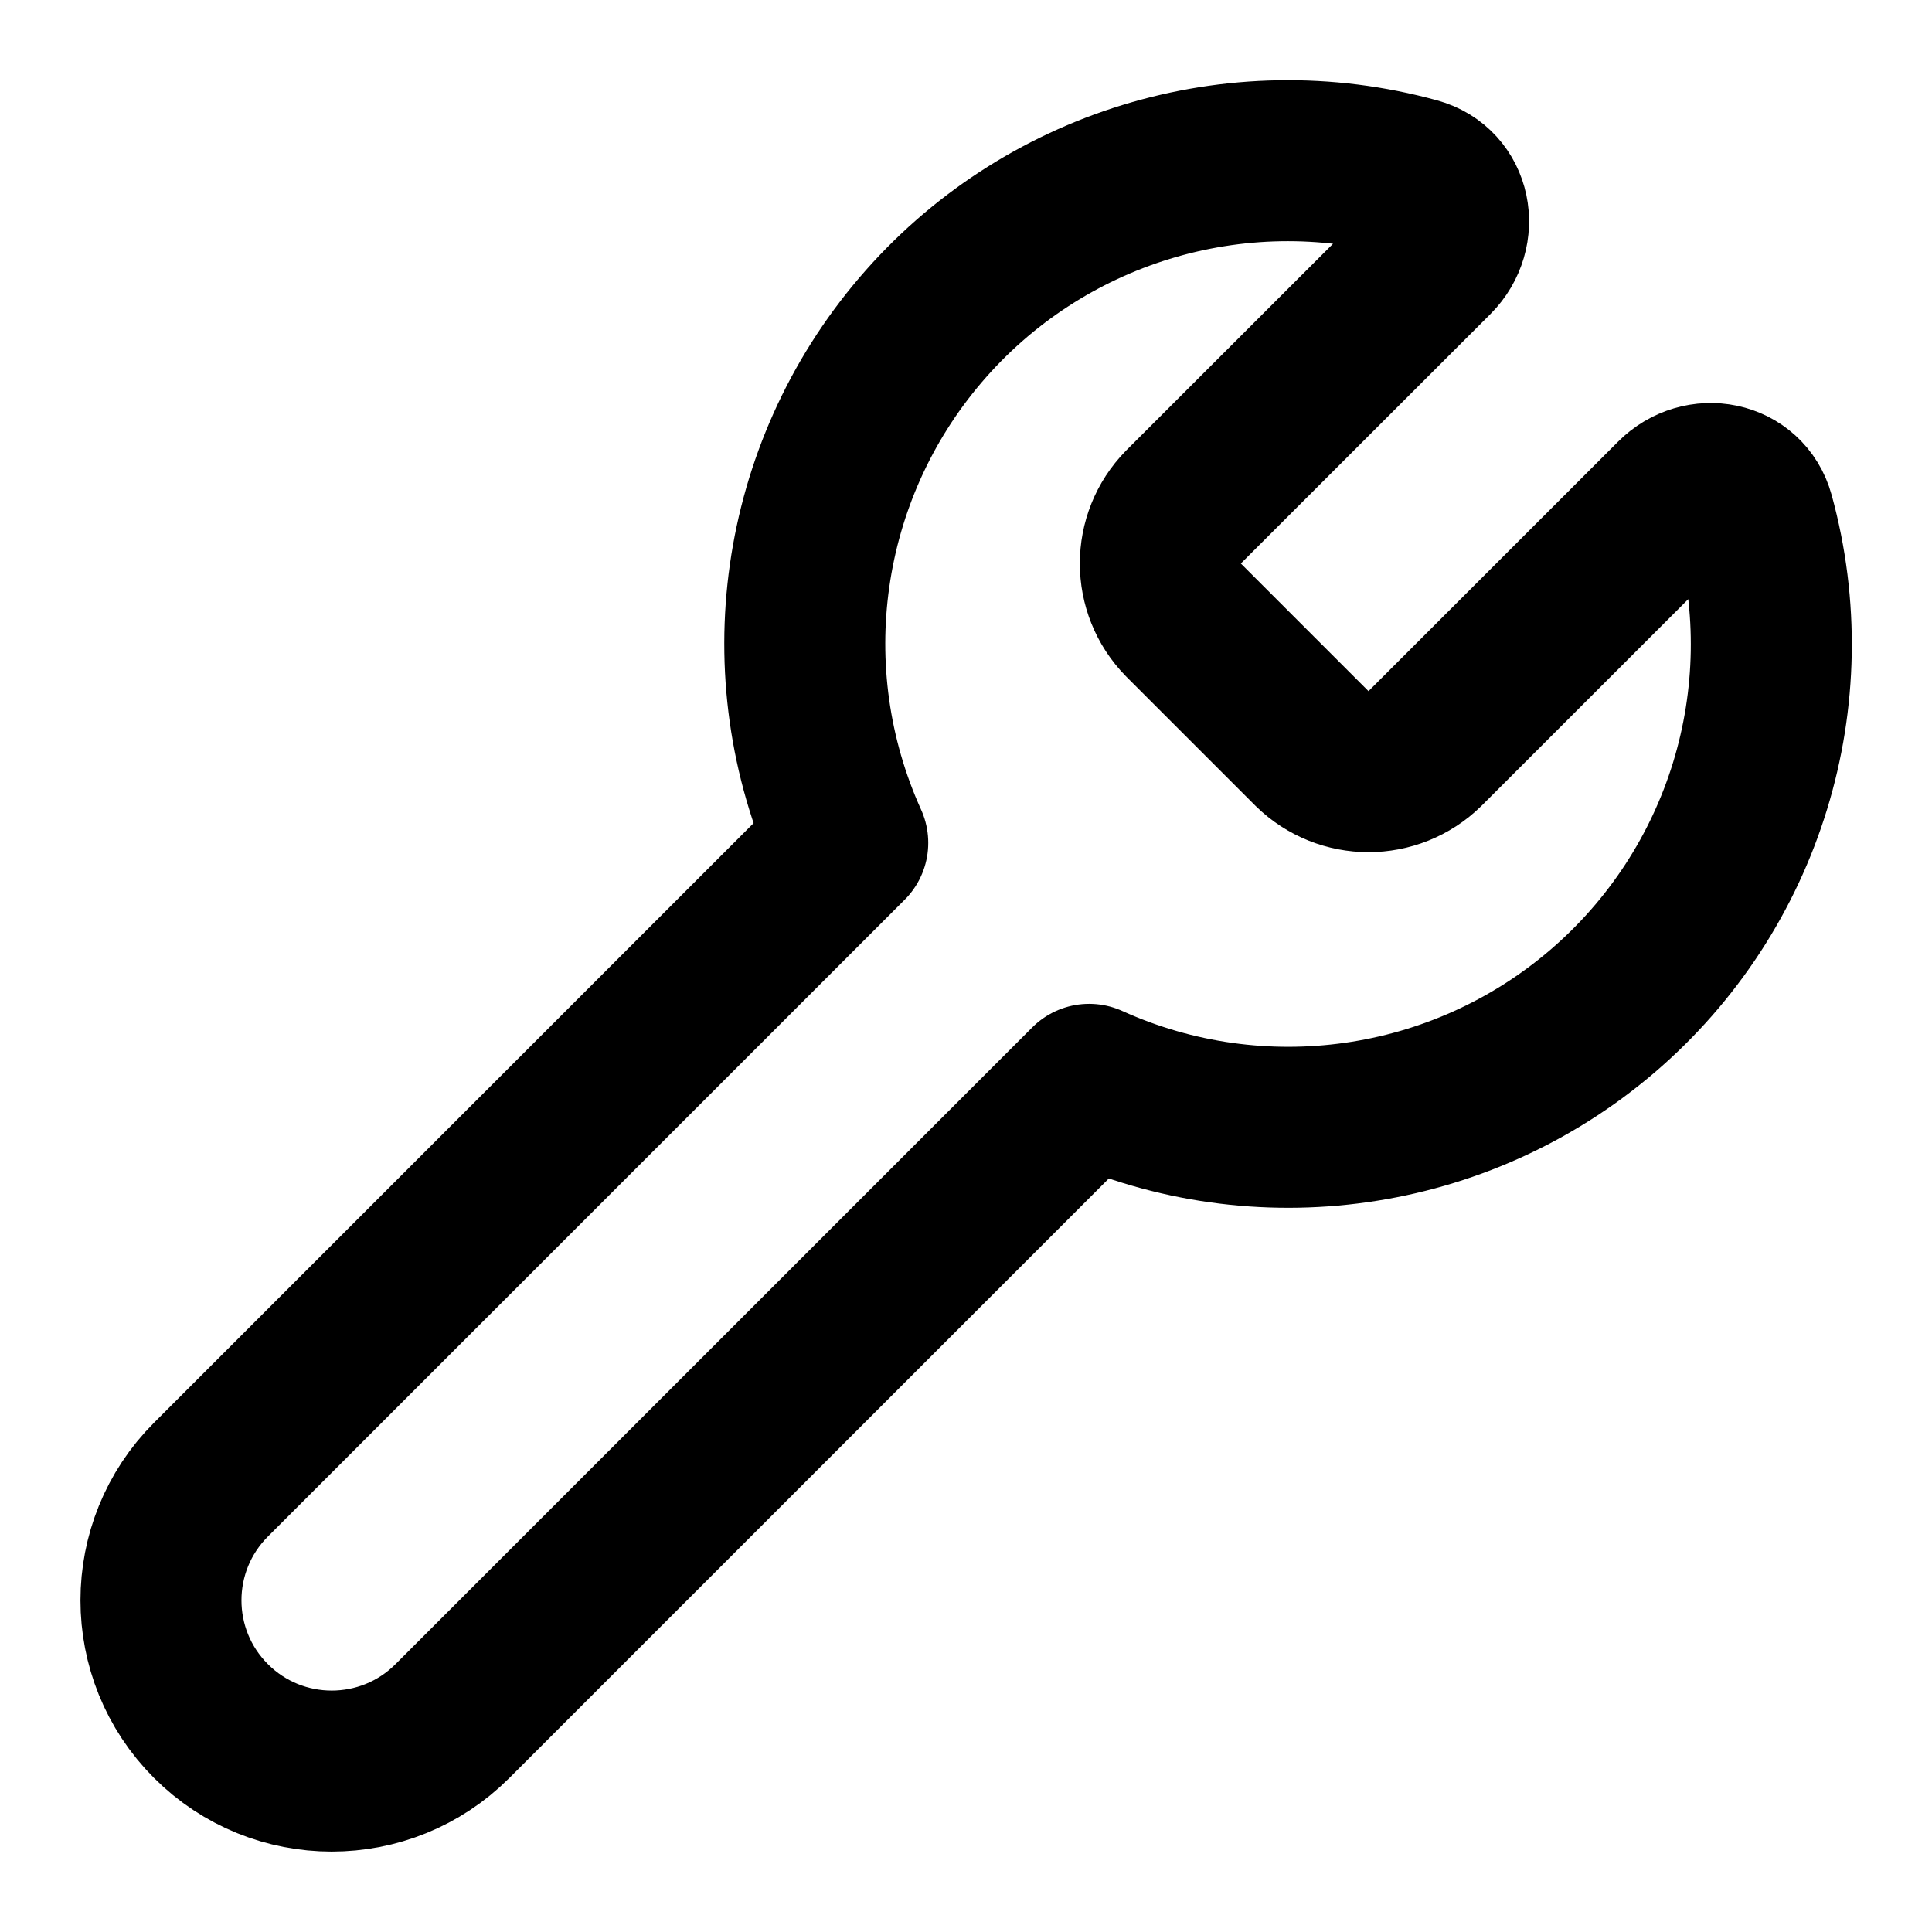
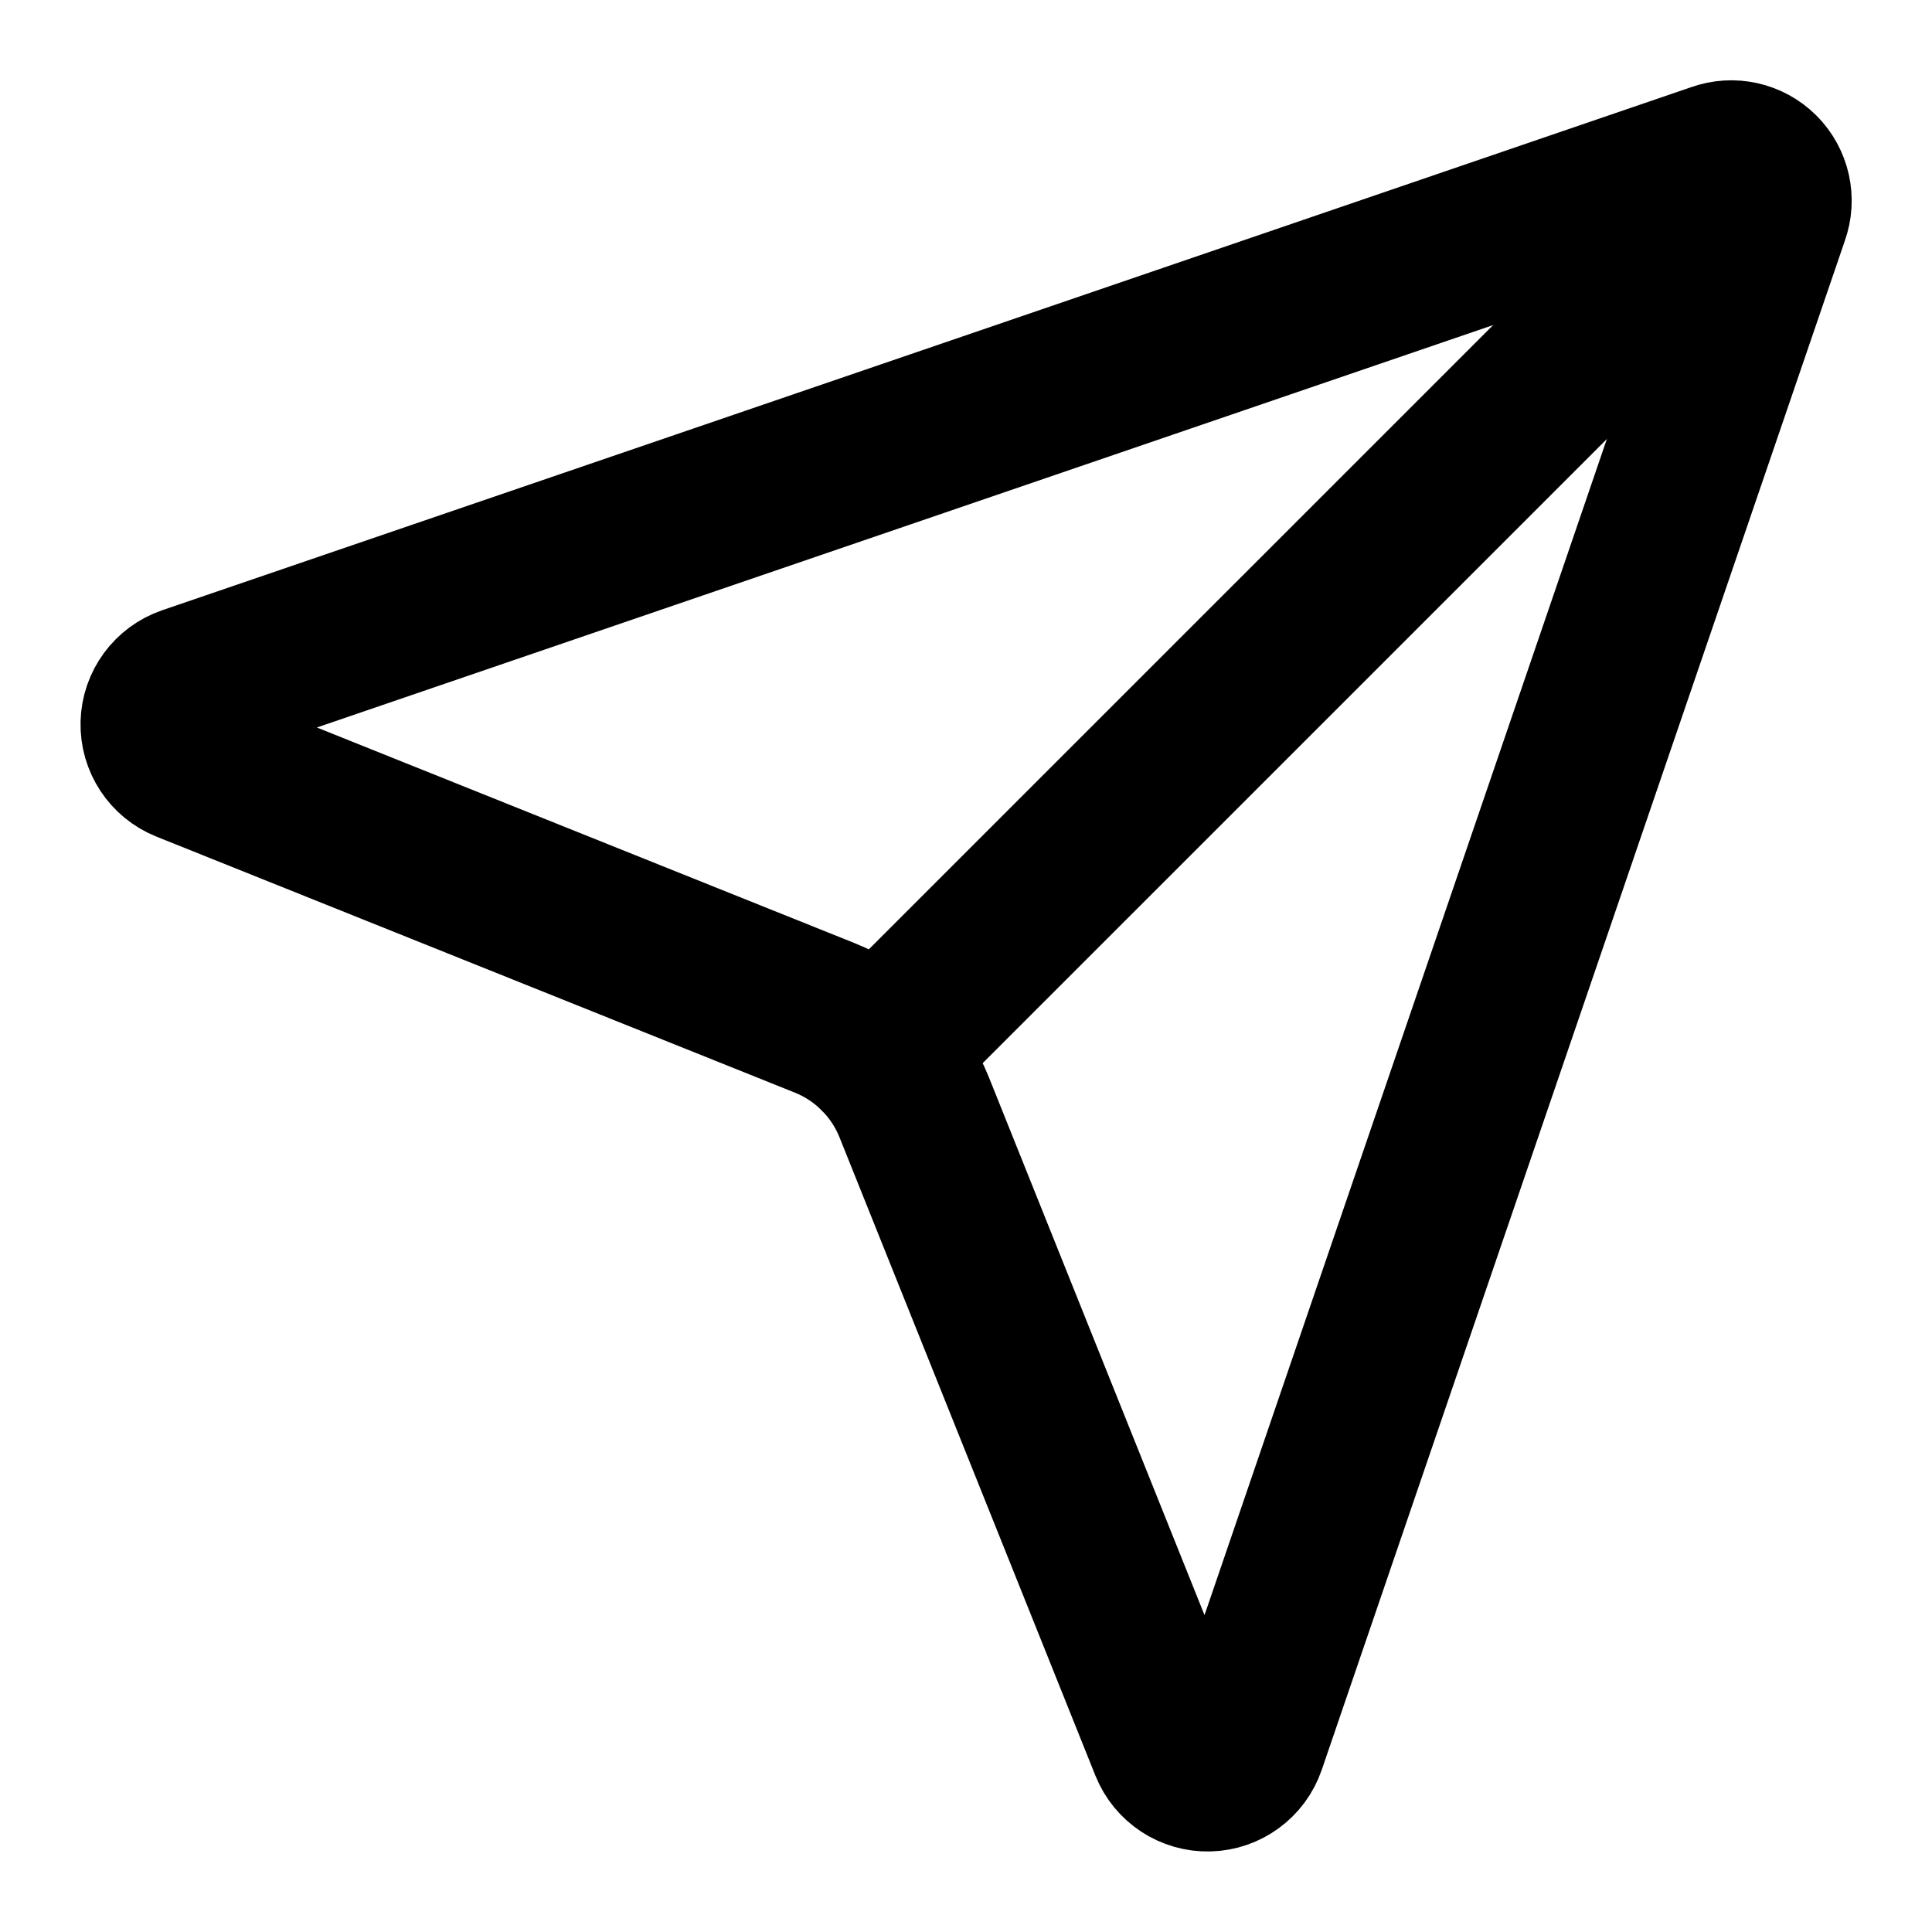
- <svg xmlns="http://www.w3.org/2000/svg" class="lucide lucide-wrench" width="24" height="24" viewBox="0 0 24 24" fill="none" stroke="currentColor" stroke-width="2" stroke-linecap="round" stroke-linejoin="round">
-   <path d="M14.7 6.3a1 1 0 0 0 0 1.4l1.6 1.6a1 1 0 0 0 1.4 0l3.106-3.105c.32-.322.863-.22.983.218a6 6 0 0 1-8.259 7.057l-7.91 7.91a1 1 0 0 1-2.999-3l7.91-7.91a6 6 0 0 1 7.057-8.259c.438.12.54.662.219.984z" />
+ <svg xmlns="http://www.w3.org/2000/svg" class="lucide lucide-send" width="24" height="24" viewBox="0 0 24 24" fill="none" stroke="currentColor" stroke-width="2" stroke-linecap="round" stroke-linejoin="round">
+   <path d="M14.536 21.686a.5.5 0 0 0 .937-.024l6.5-19a.496.496 0 0 0-.635-.635l-19 6.5a.5.5 0 0 0-.024.937l7.93 3.18a2 2 0 0 1 1.112 1.11z" />
+   <path d="m21.854 2.147-10.94 10.939" />
</svg>
